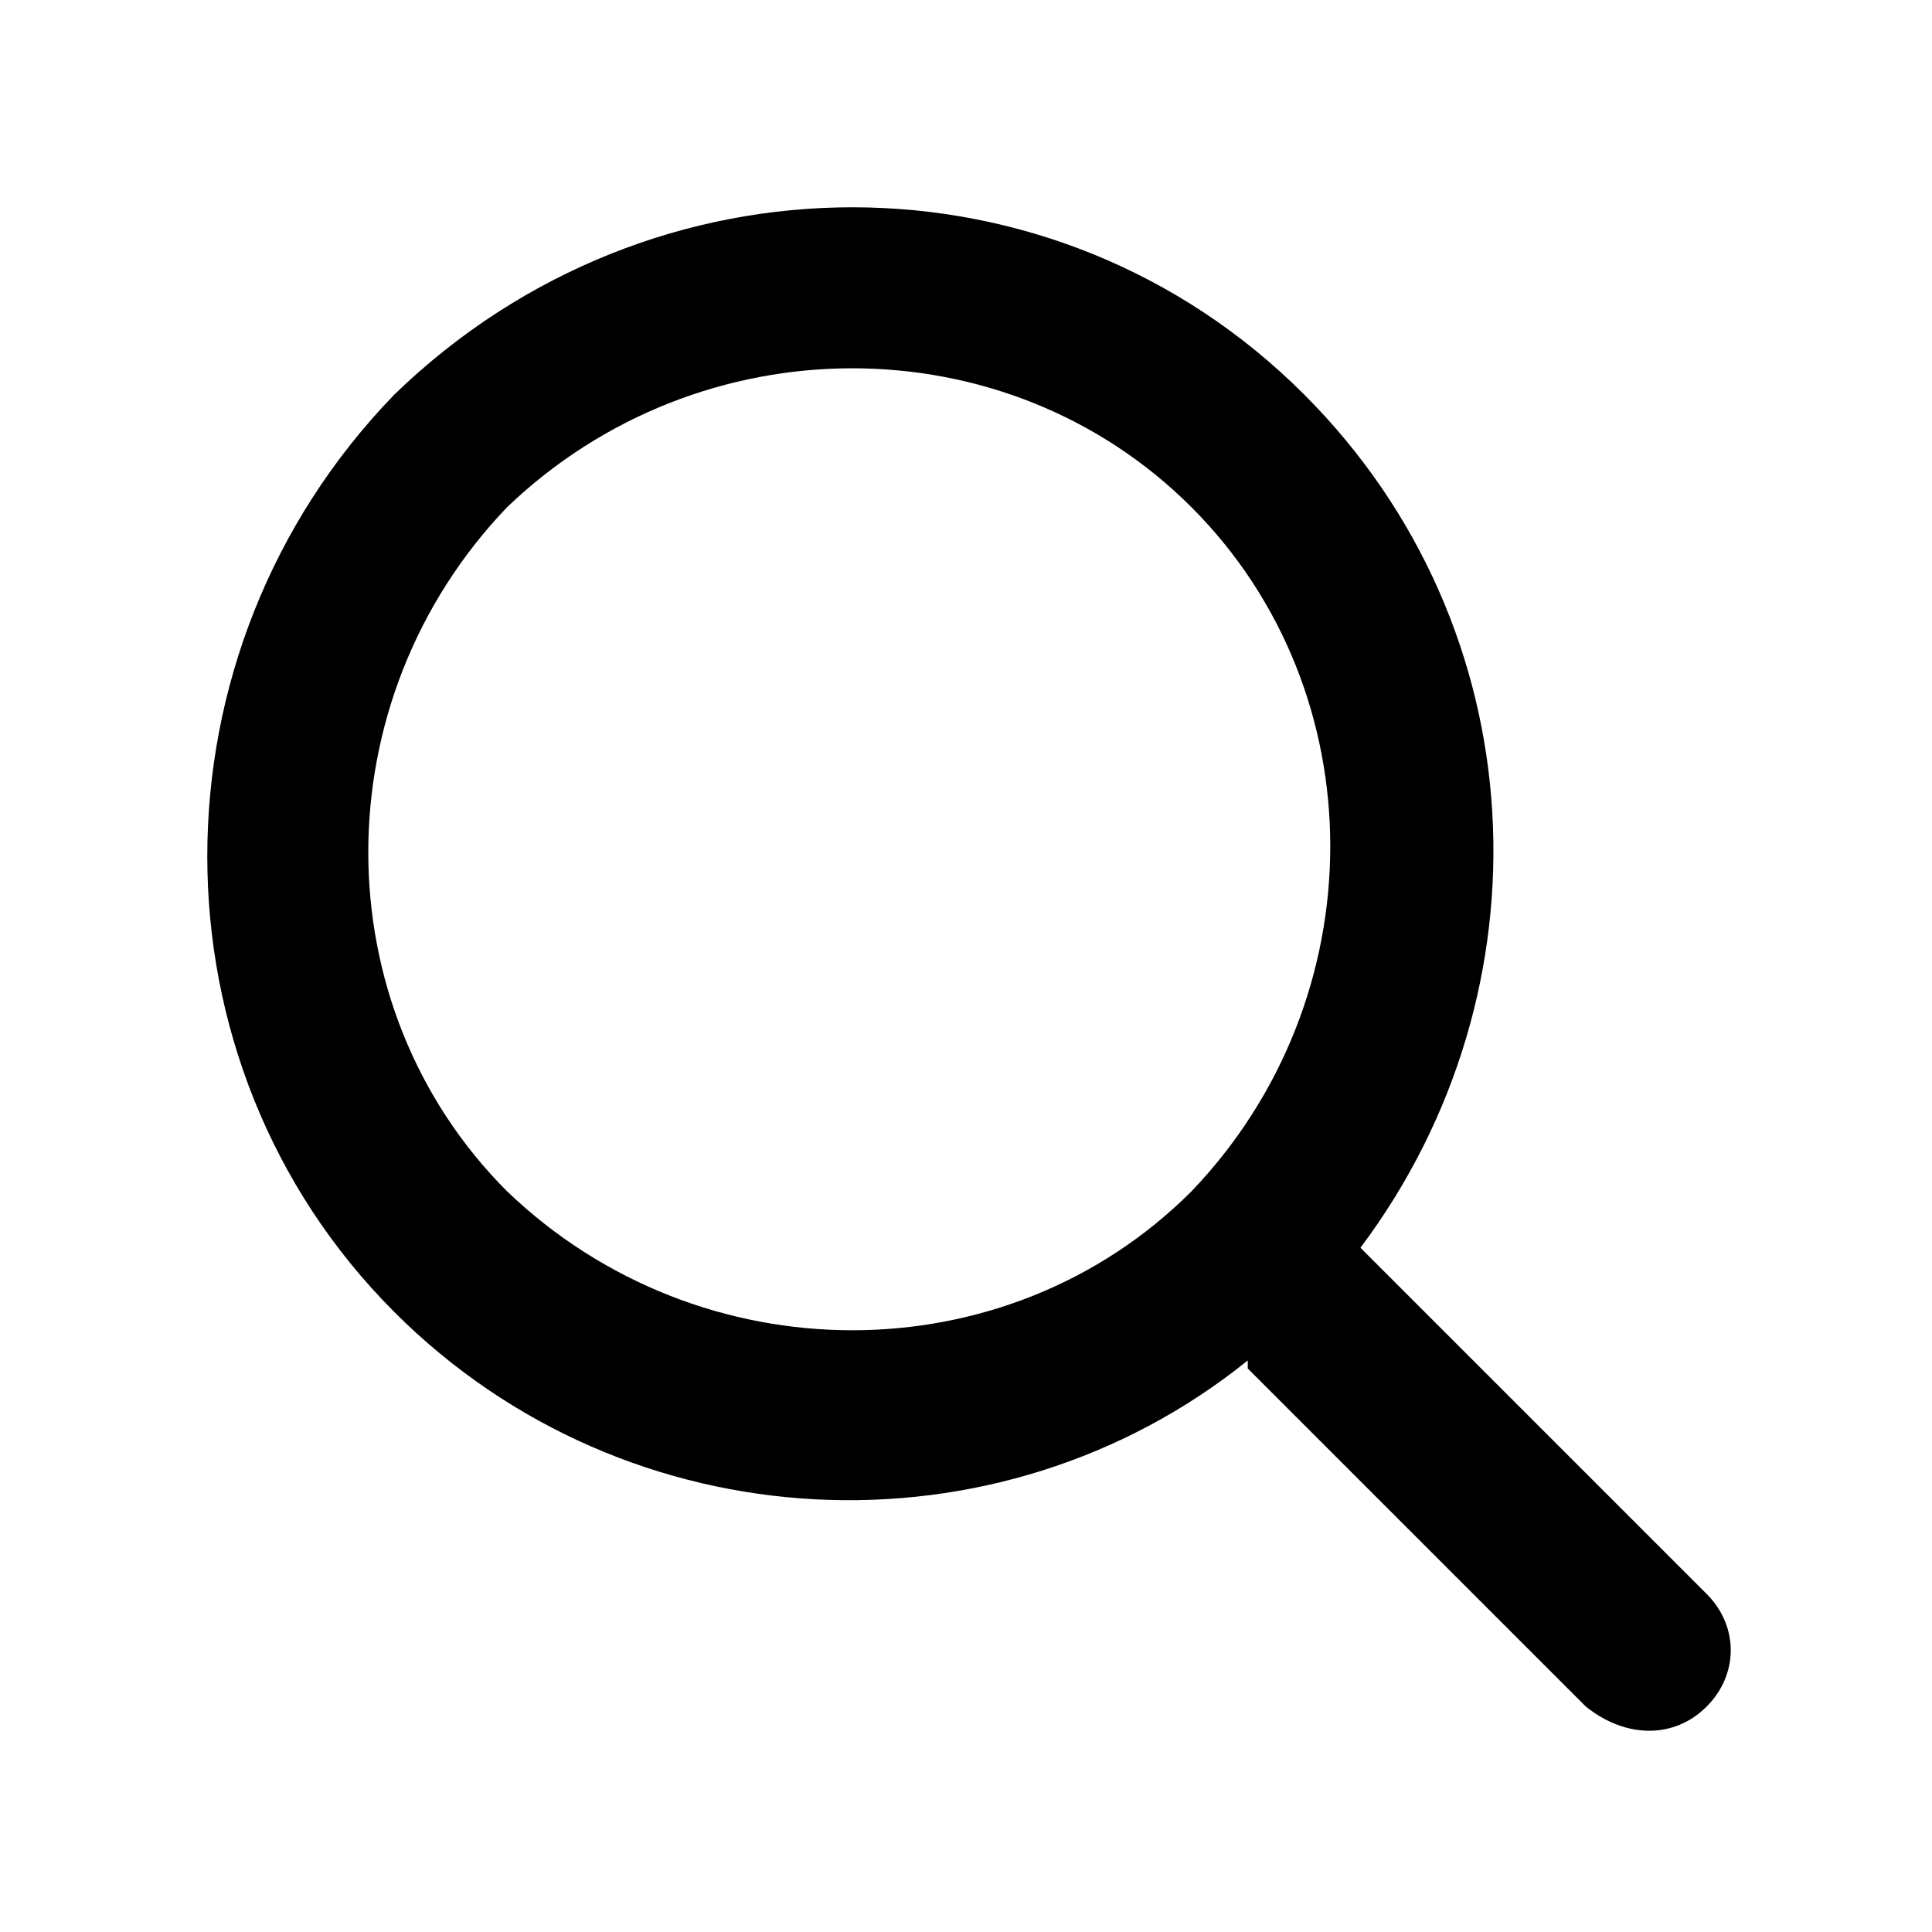
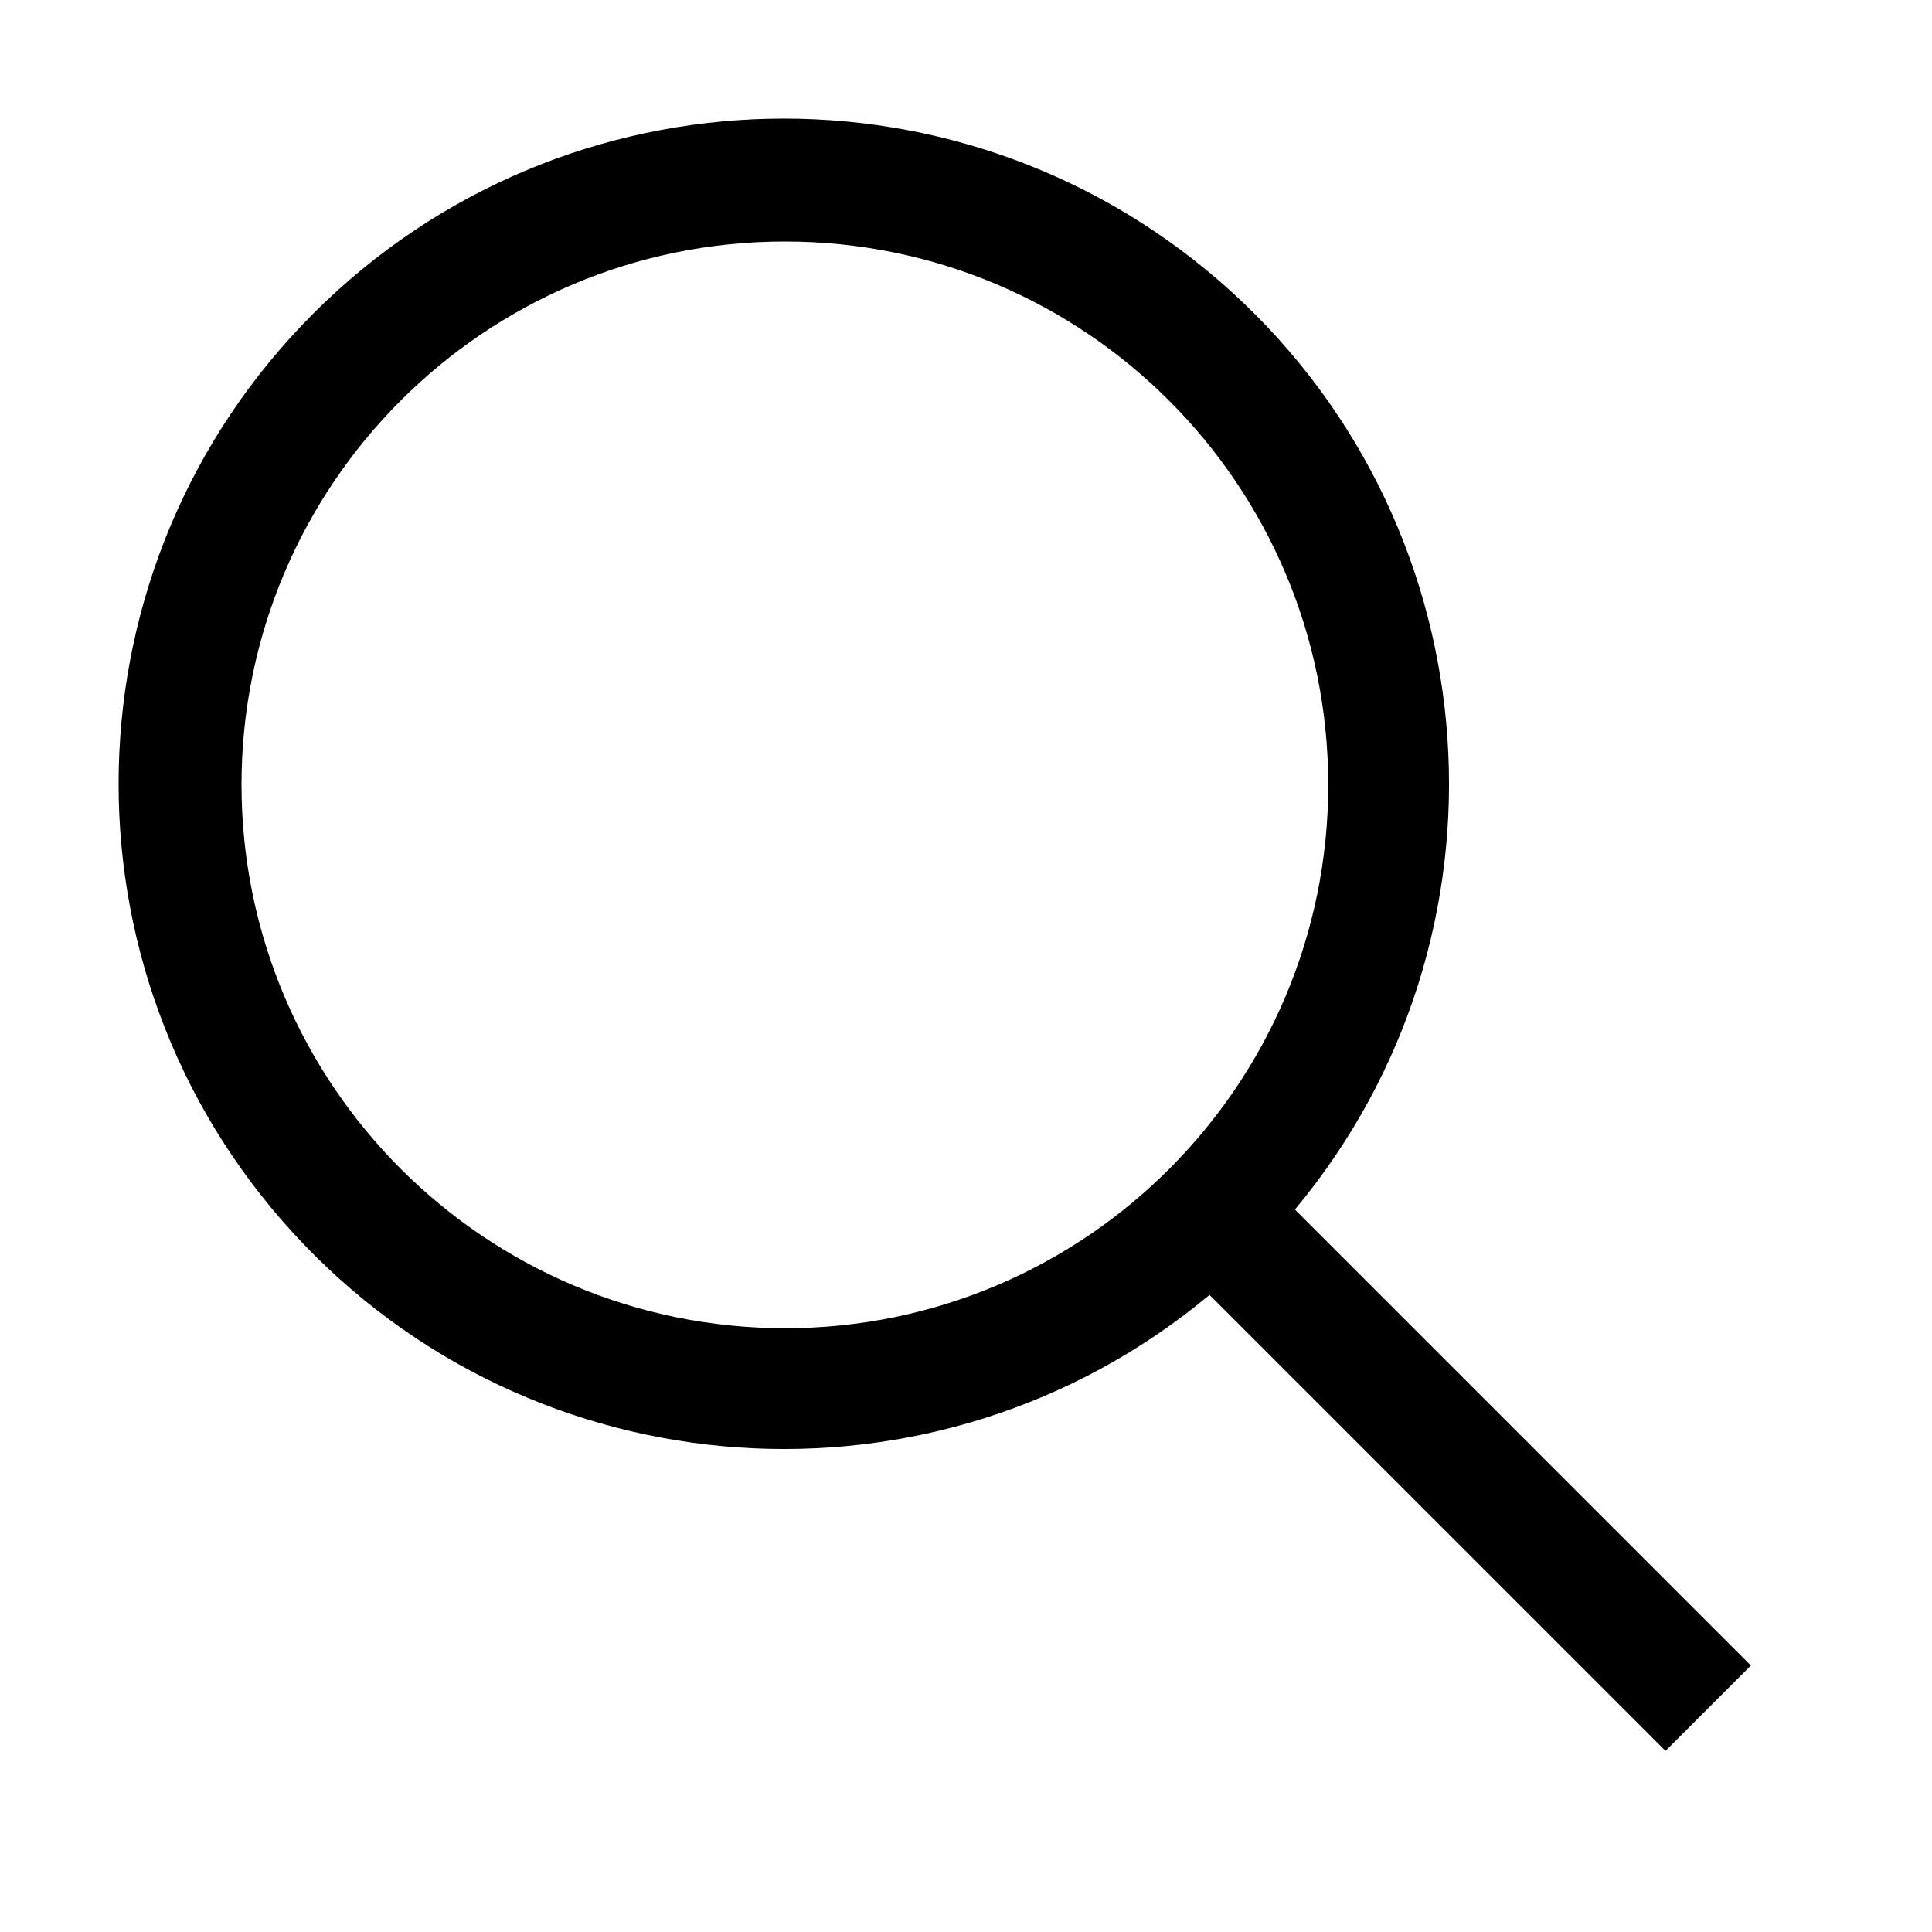
- <svg xmlns="http://www.w3.org/2000/svg" viewBox="0 0 24 24" width="24" height="24">
-   <path d="M16.9,15.5c2.4-3.2,2.2-7.7-0.7-10.6c-3.1-3.1-8.1-3.1-11.3,0c-3.1,3.2-3.1,8.3,0,11.4     c2.9,2.9,7.5,3.1,10.6,0.6c0,0.1,0,0.1,0,0.1l4.2,4.2c0.5,0.4,1.1,0.4,1.5,0c0.4-0.4,0.4-1,0-1.4L16.9,15.5     C16.9,15.5,16.9,15.5,16.9,15.5L16.9,15.5z M14.8,6.3c2.3,2.3,2.3,6.1,0,8.5c-2.3,2.3-6.1,2.3-8.5,0C4,12.5,4,8.7,6.3,6.3     C8.7,4,12.5,4,14.8,6.3z" />
+ <svg xmlns="http://www.w3.org/2000/svg" focusable="false" preserveAspectRatio="xMidYMid meet" fill="currentColor" aria-hidden="true" width="20" height="20" viewBox="0 0 32 32">
+   <path d="M29,27.586l-7.552-7.552a11.018,11.018,0,1,0-1.414,1.414L27.586,29ZM4,13a9,9,0,1,1,9,9A9.01,9.01,0,0,1,4,13Z" />
</svg>
